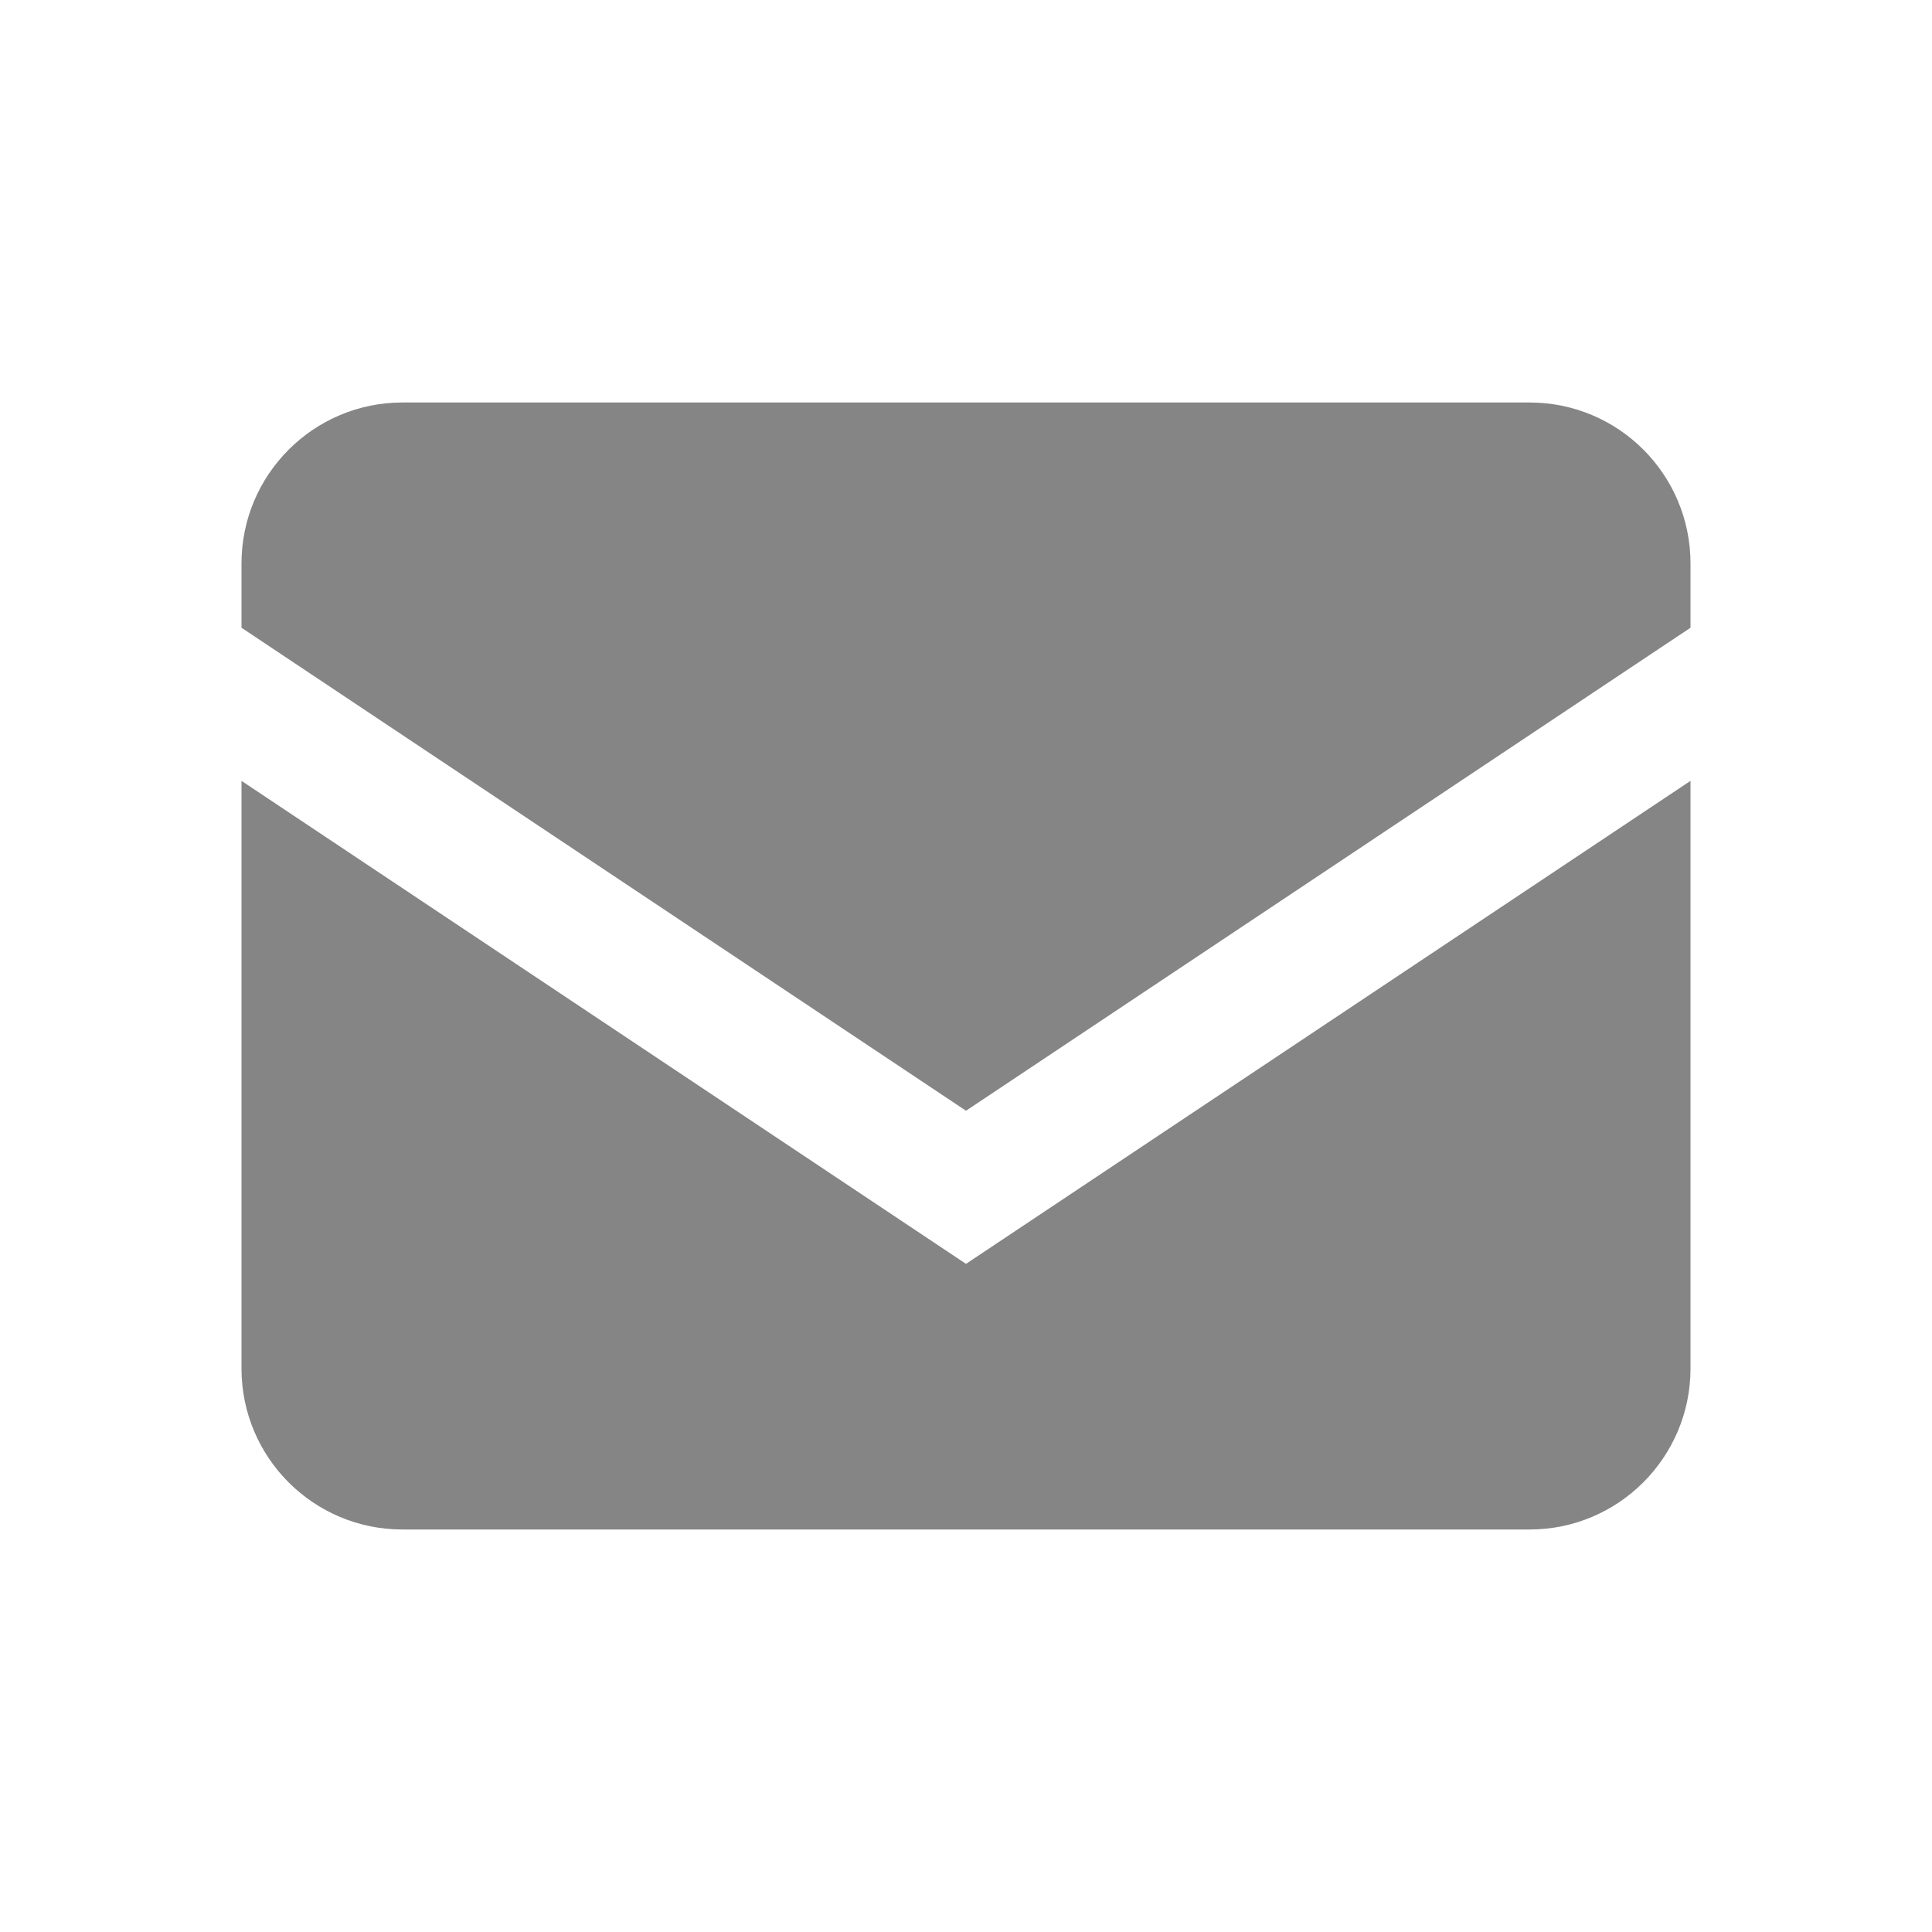
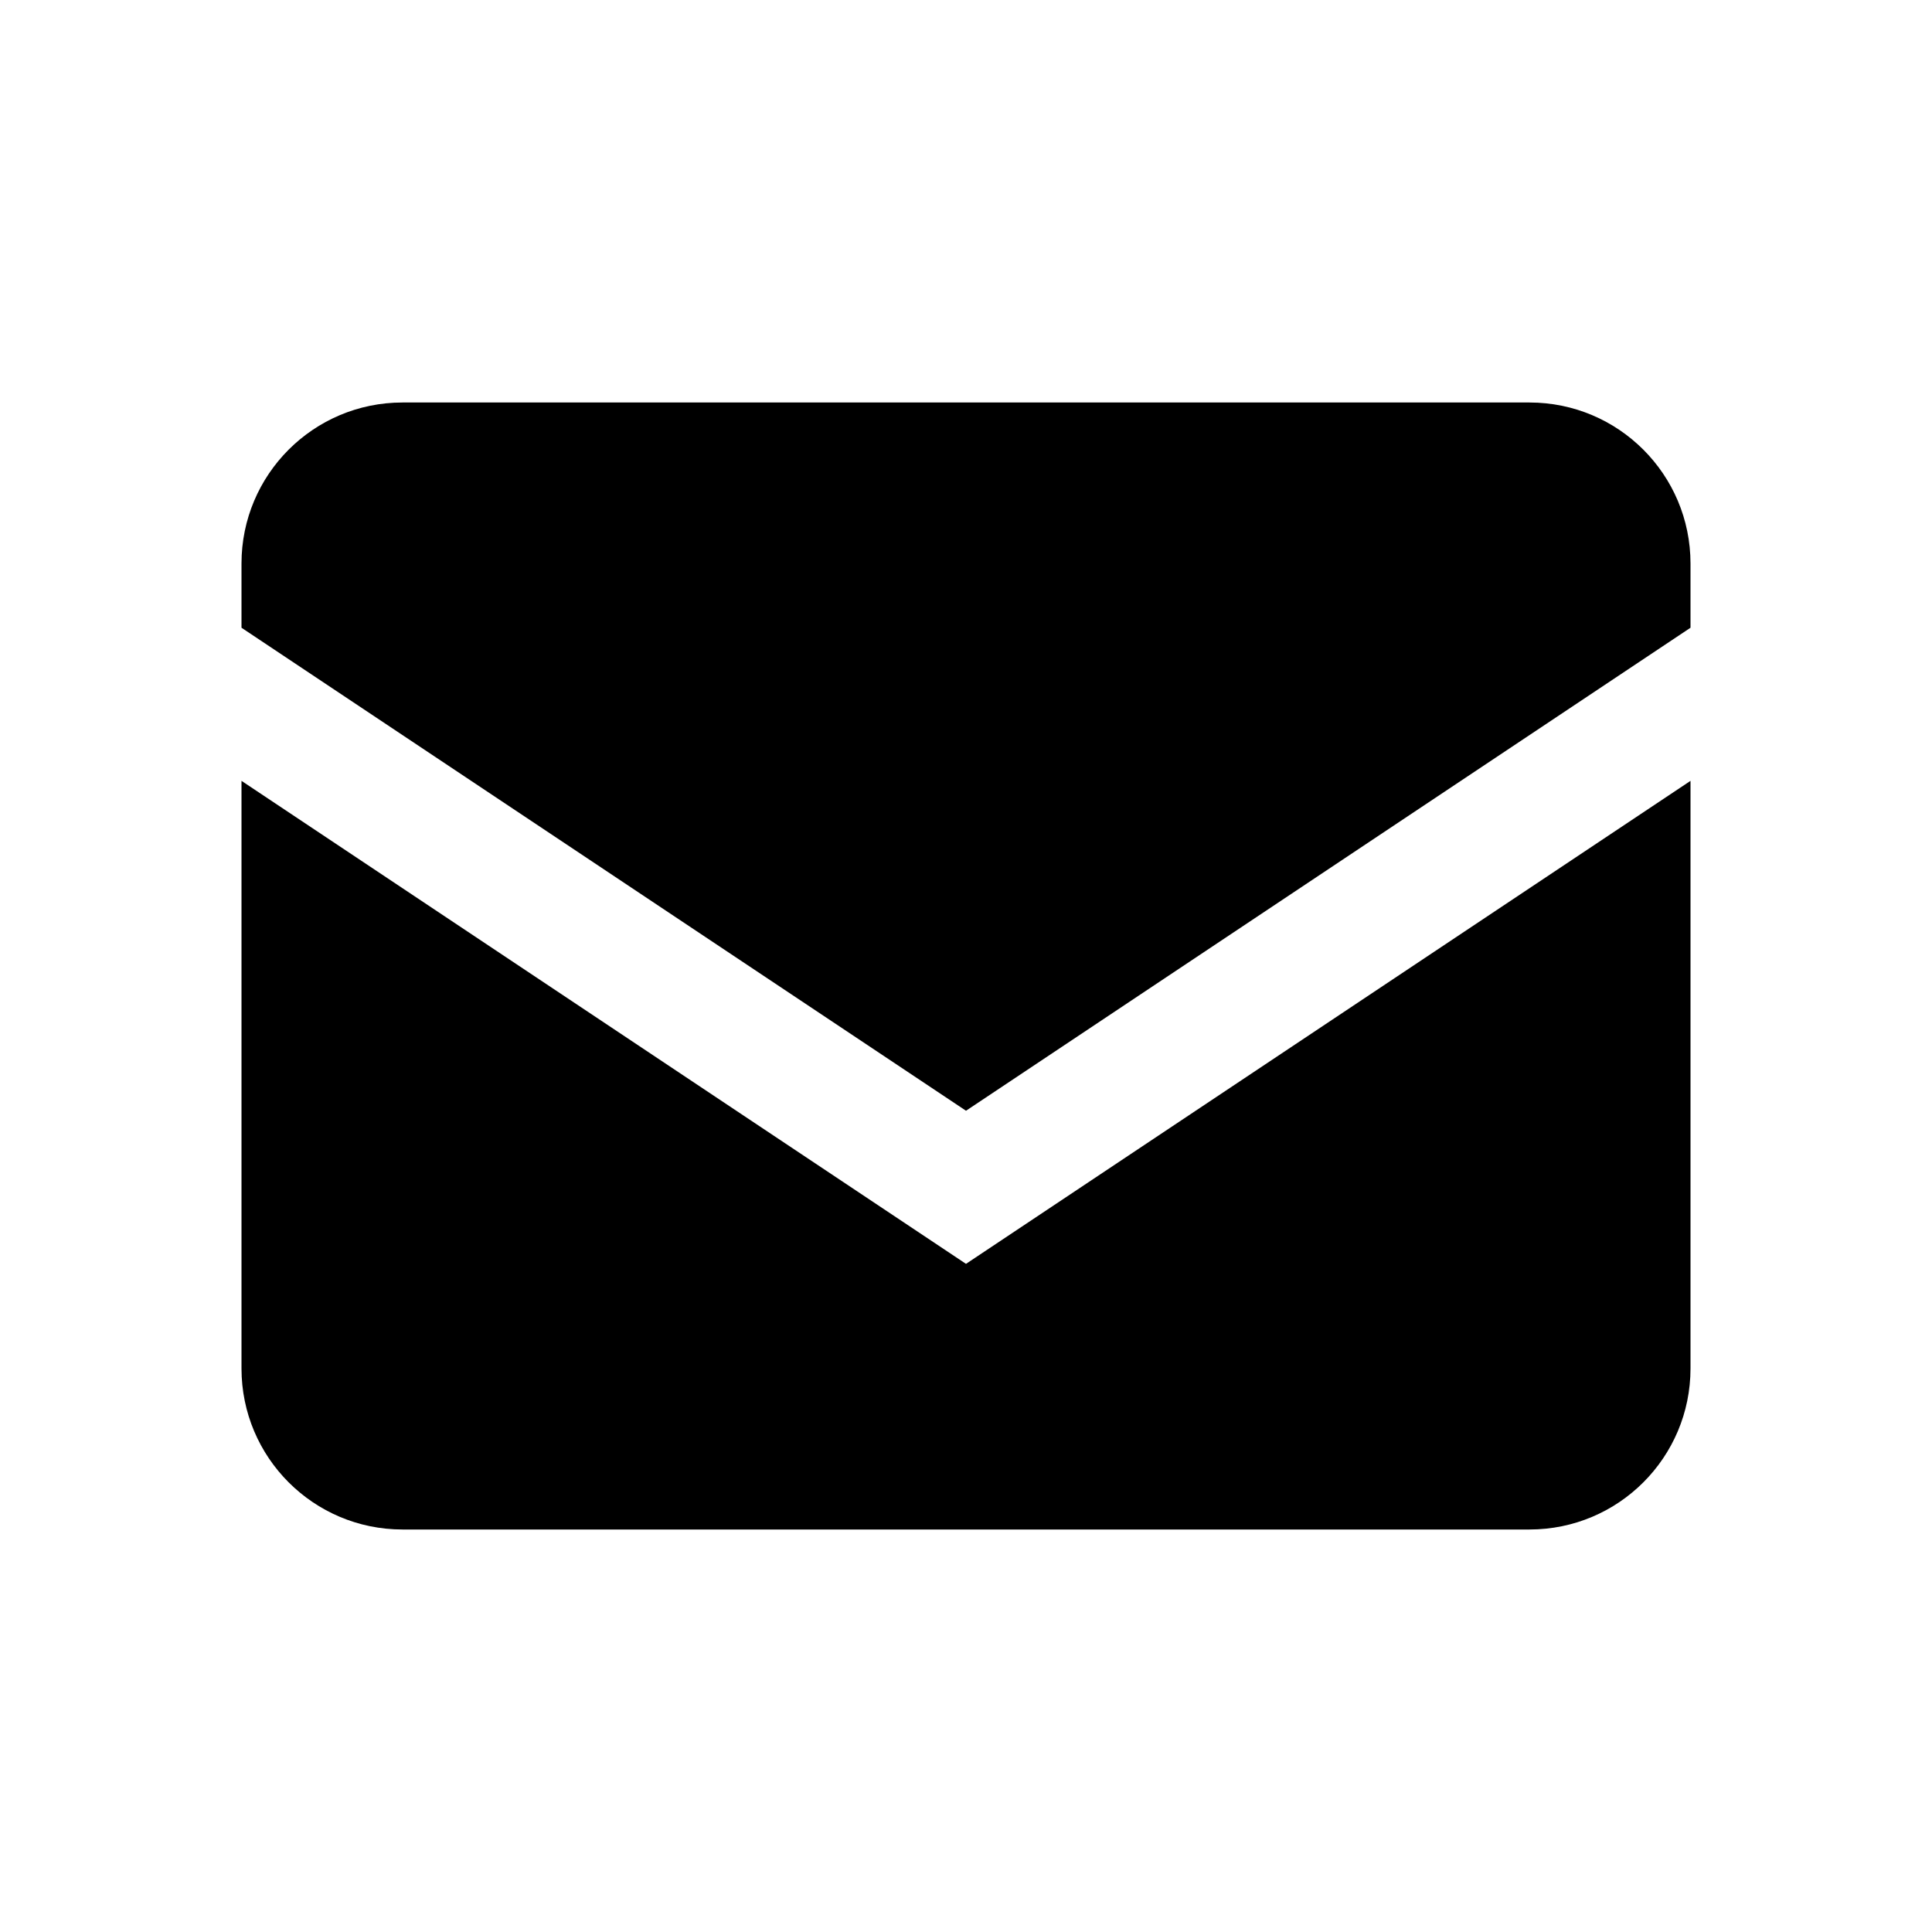
- <svg xmlns="http://www.w3.org/2000/svg" width="24" height="24" viewBox="0 0 24 24" fill="none">
-   <path fill-rule="evenodd" clip-rule="evenodd" d="M21 7.798L12 13.798L3 7.798V7C3 5.896 3.896 5 4.999 5H19.001C20.105 5 21 5.894 21 7V7.798ZM21 9.7V17C21 18.104 20.104 19 19.001 19H4.999C3.895 19 3 18.106 3 17V9.7L12 15.7L21 9.7Z" fill="#858585" />
+ <svg xmlns="http://www.w3.org/2000/svg" width="24" height="24" fill="none" viewBox="0 0 24 24">
+   <path fill-rule="evenodd" clip-rule="evenodd" d="M21 7.798l-9 6-9-6V7a2 2 0 012-2h14a2 2 0 012 2v.798zM21 9.7V17a2 2 0 01-2 2H5a2 2 0 01-2-2V9.7l9 6 9-6z" fill="currentColor" />
</svg>
